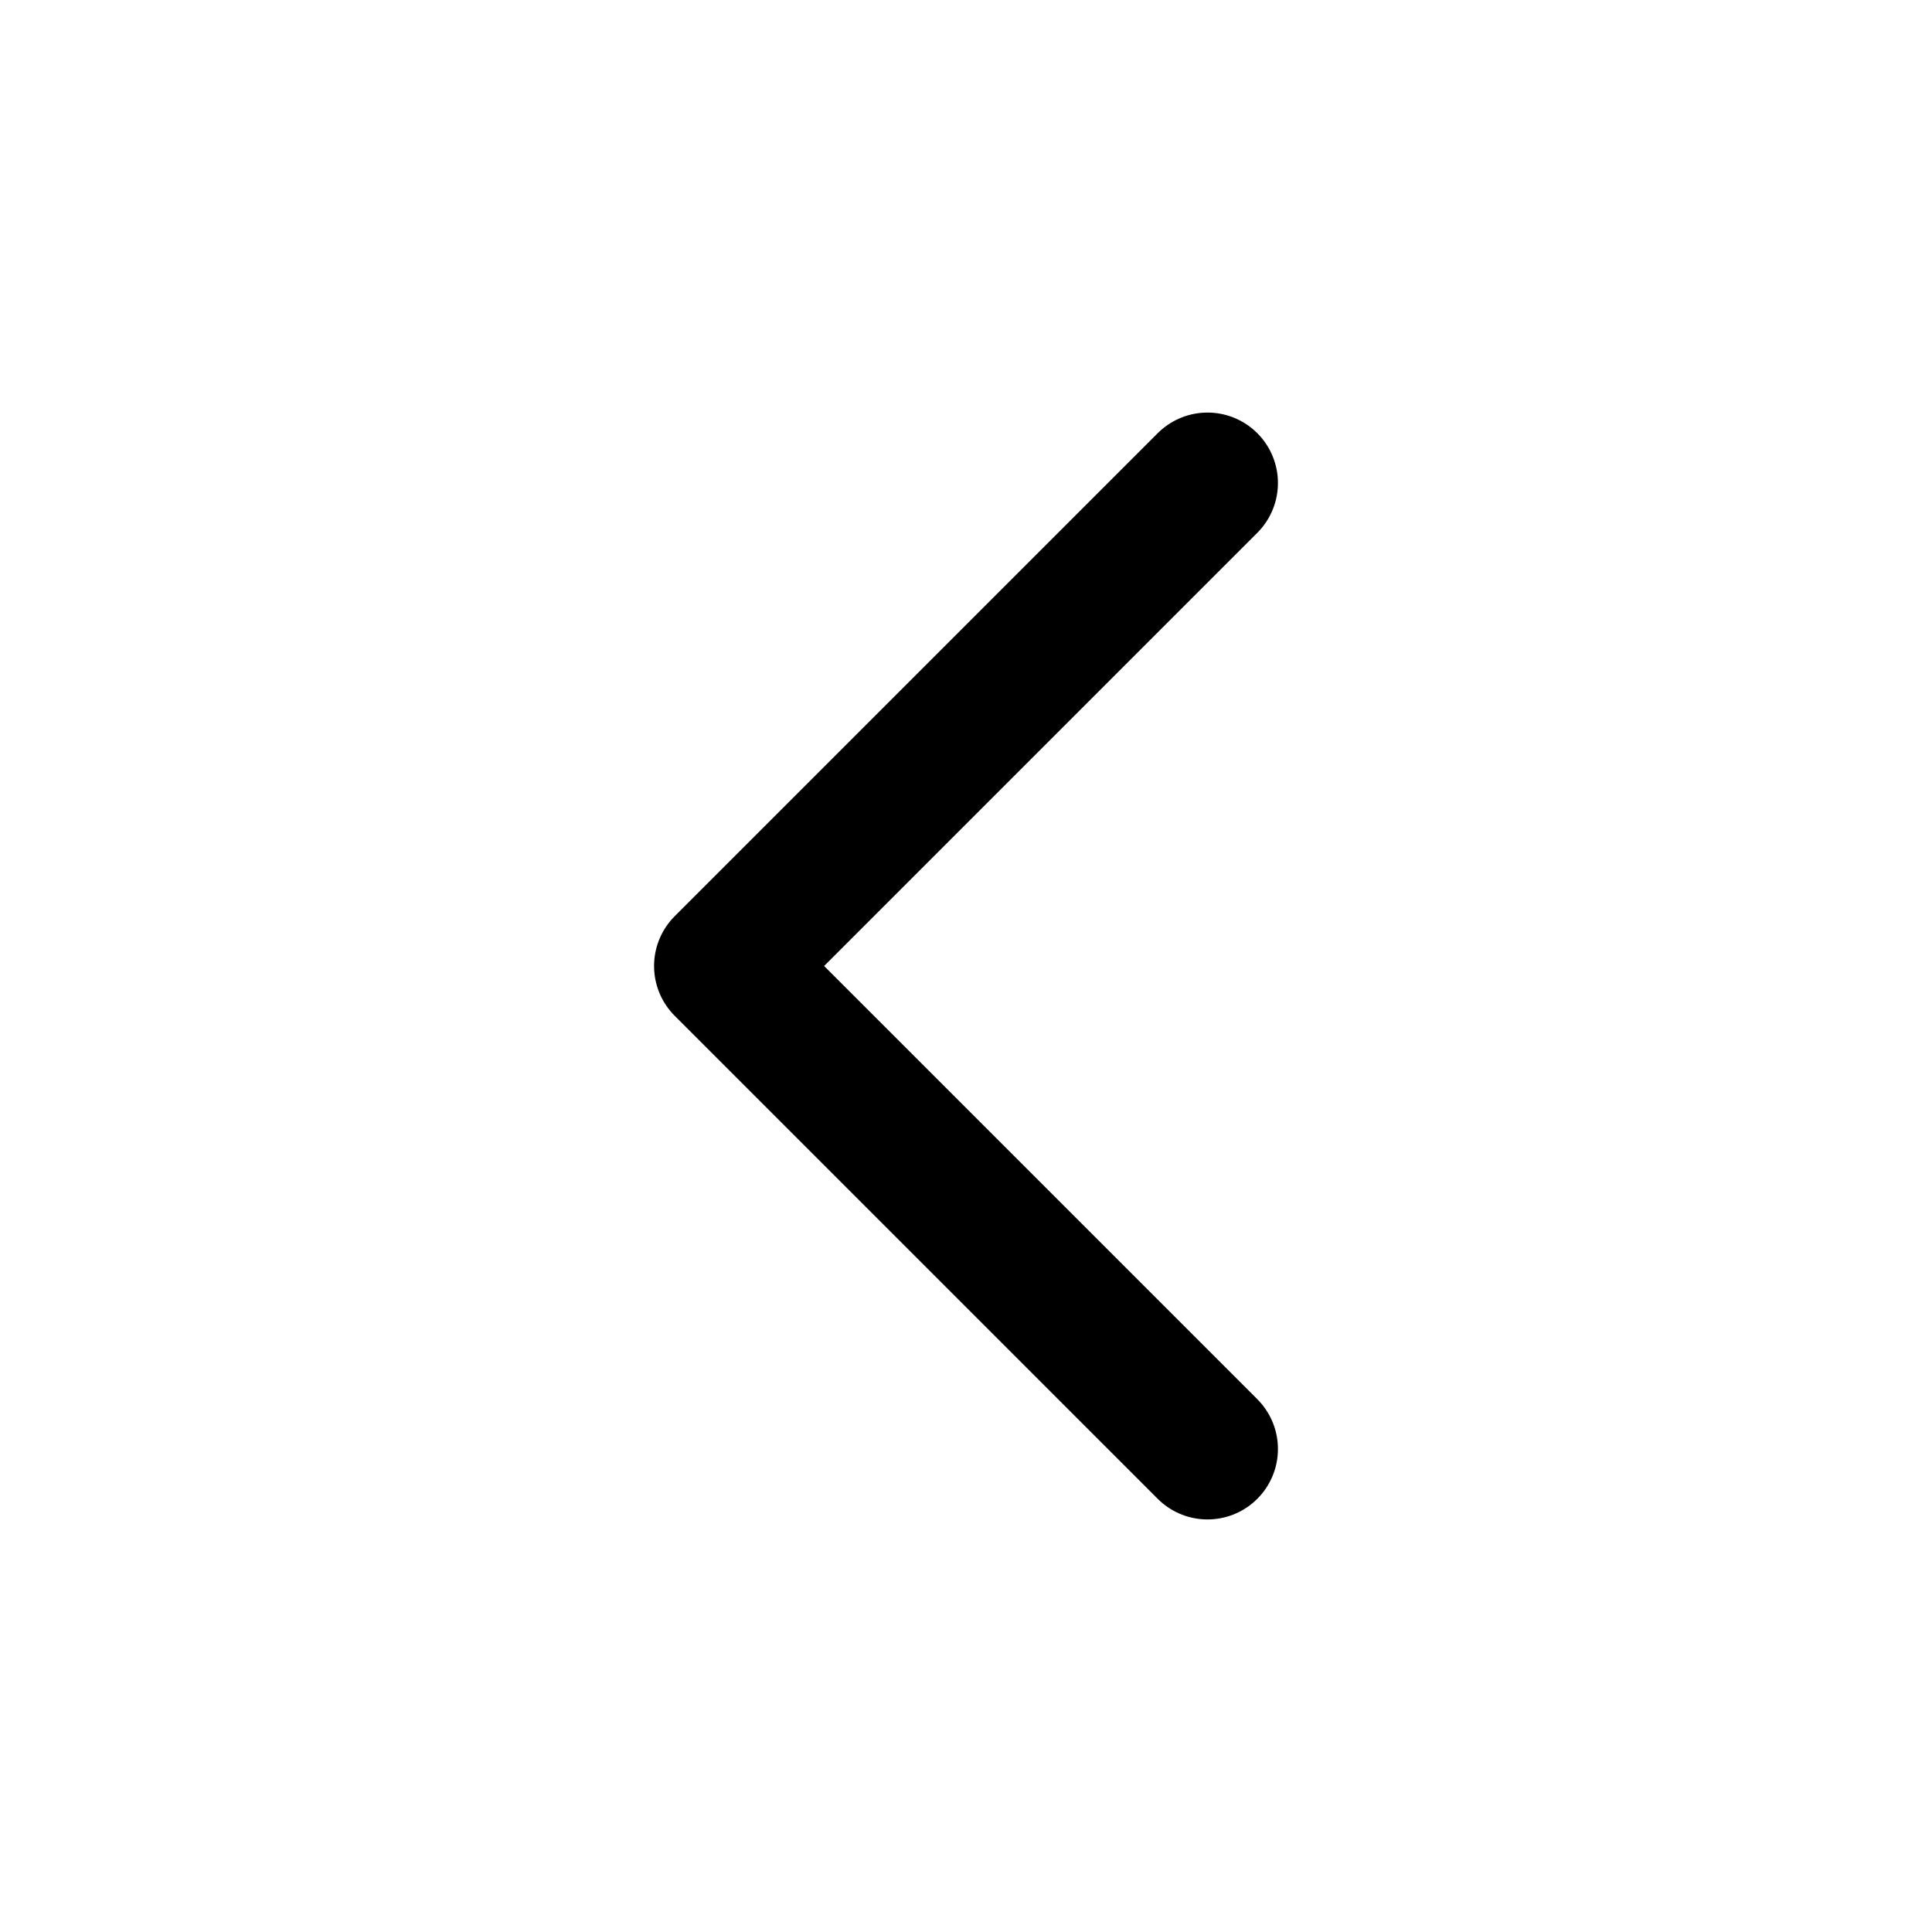
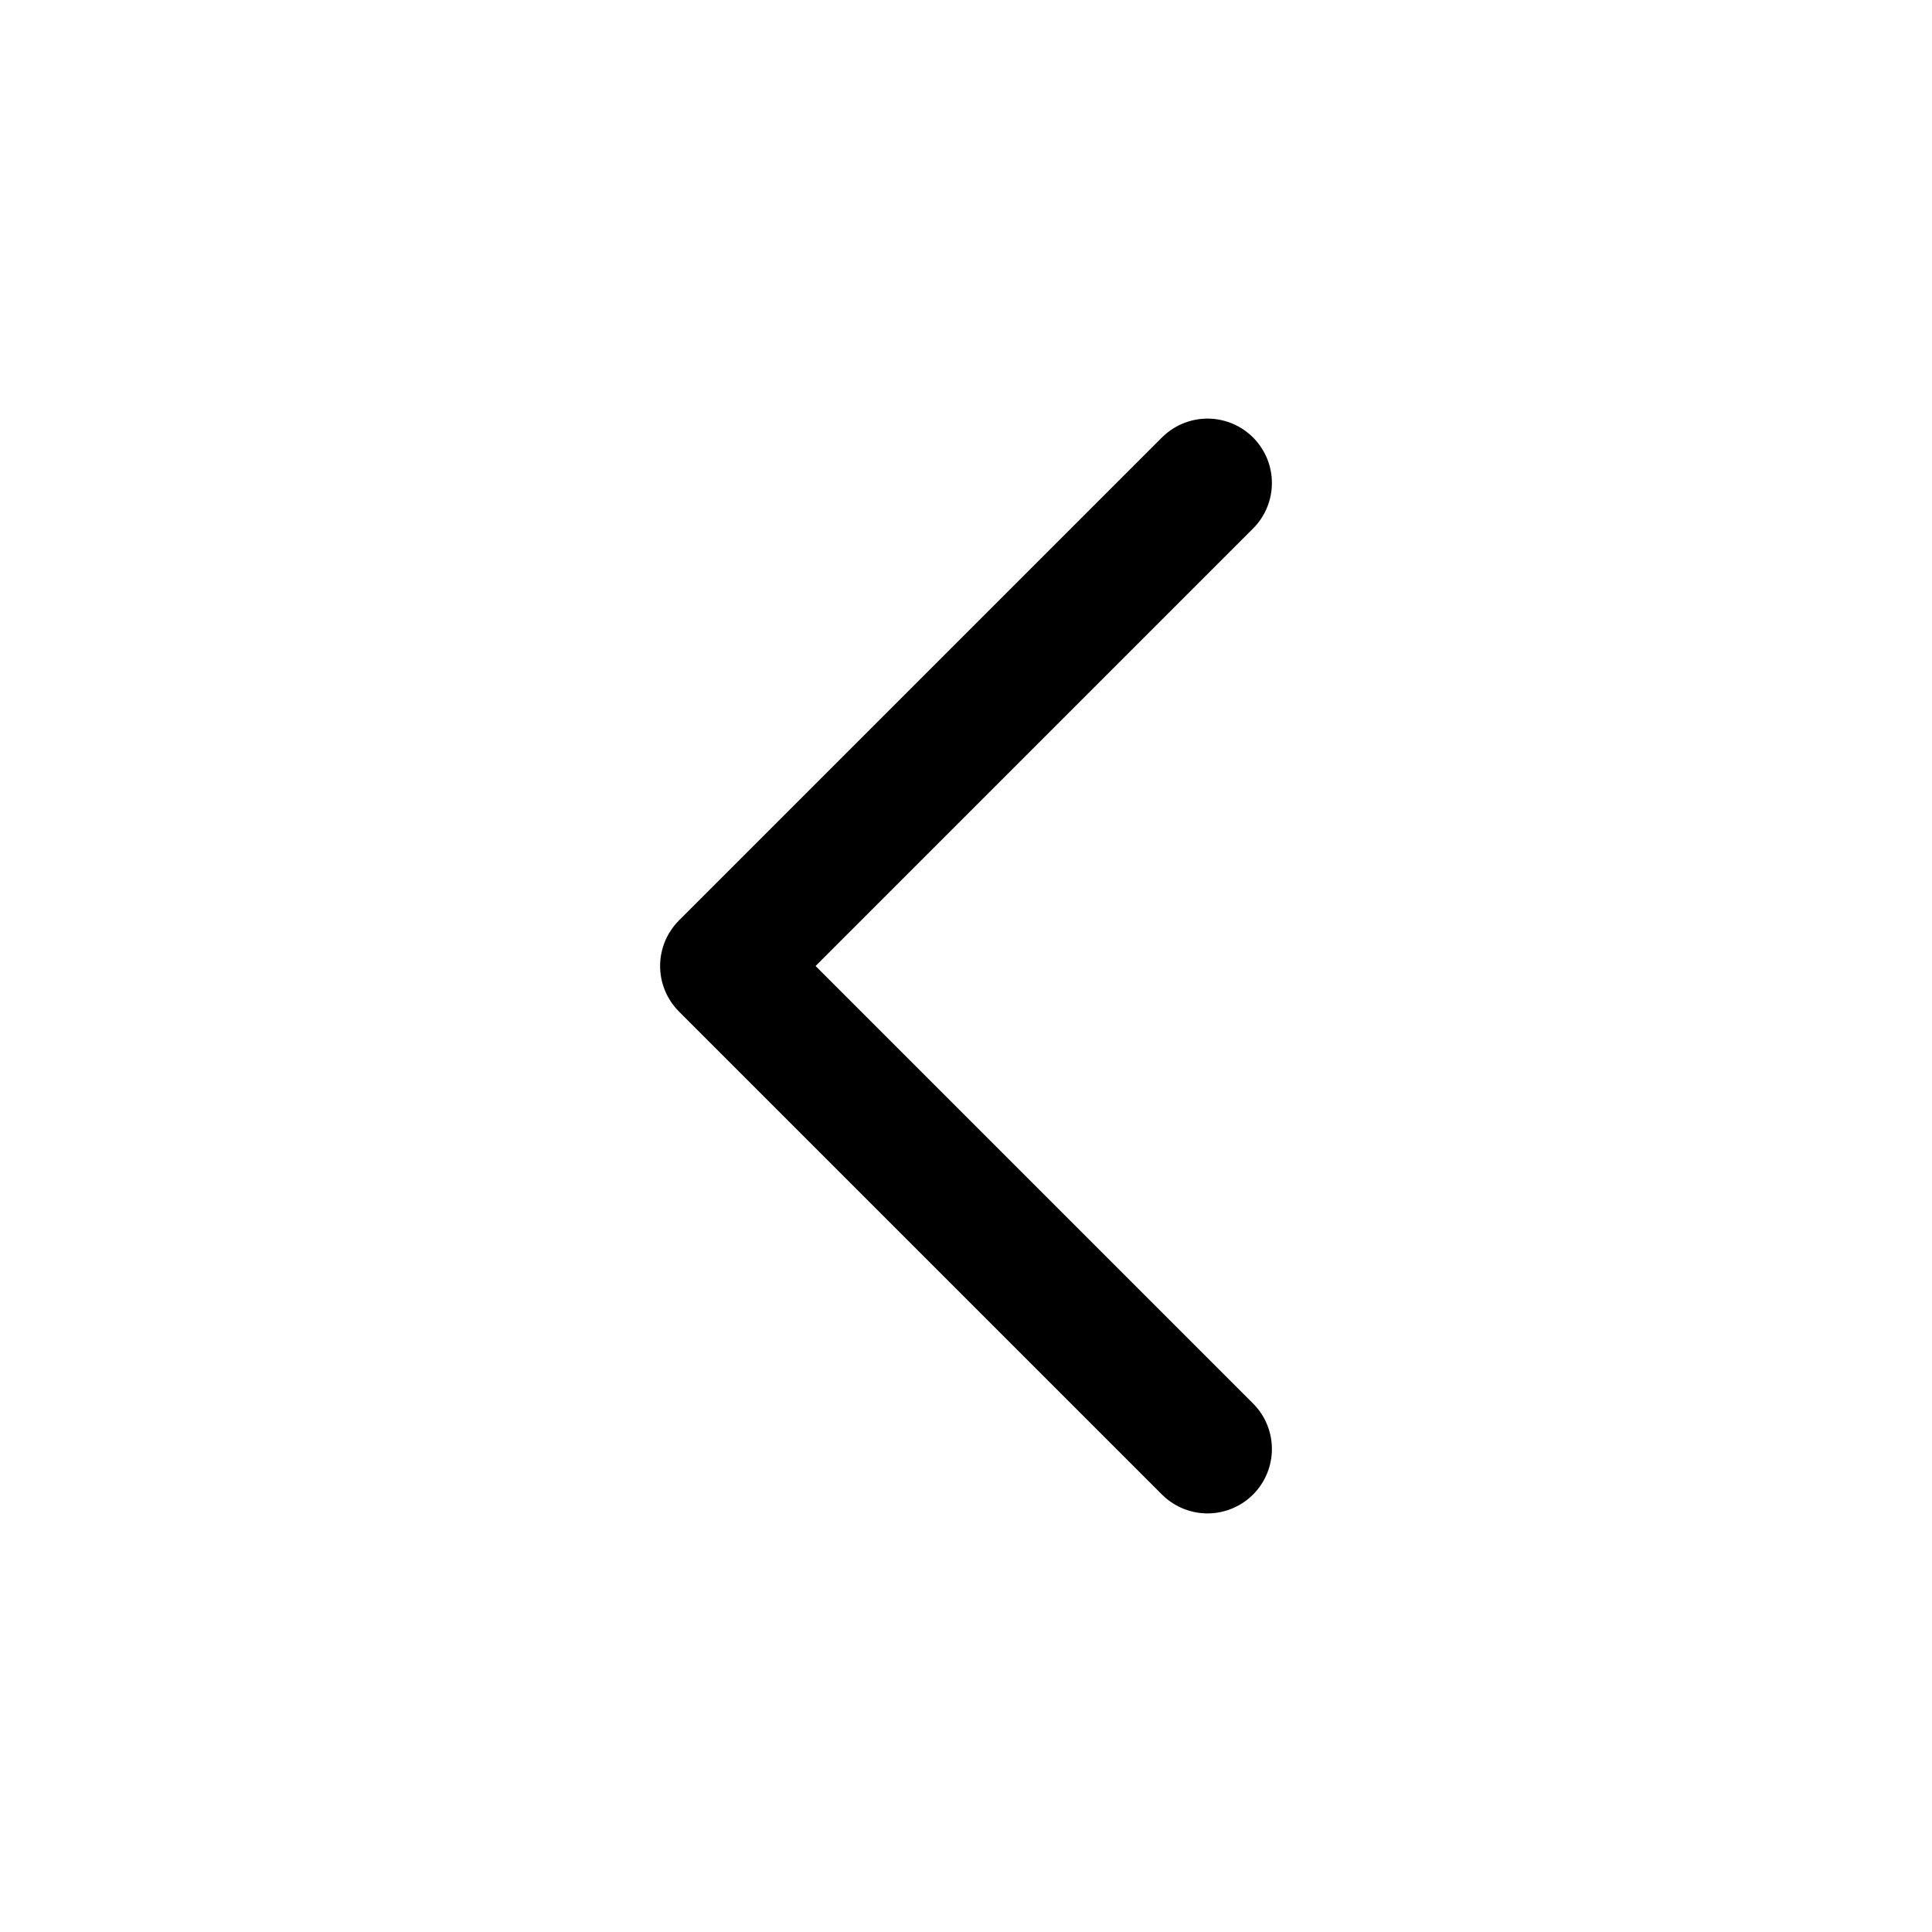
- <svg xmlns="http://www.w3.org/2000/svg" class="icono{% if clase %} {{ clase }}{% endif %}" aria-hidden="true" focusable="false" viewBox="0 0 24 24" fill="none" stroke="currentColor" stroke-width="1.75" stroke-linecap="round" stroke-linejoin="round">
+ <svg xmlns="http://www.w3.org/2000/svg" class="icono{% if clase %} {{ clase }}{% endif %}" aria-hidden="true" focusable="false" viewBox="0 0 24 24" fill="none" stroke="currentColor" stroke-width="1.6" stroke-linecap="round" stroke-linejoin="round">
  <path d="m15 18-6-6 6-6" />
</svg>
